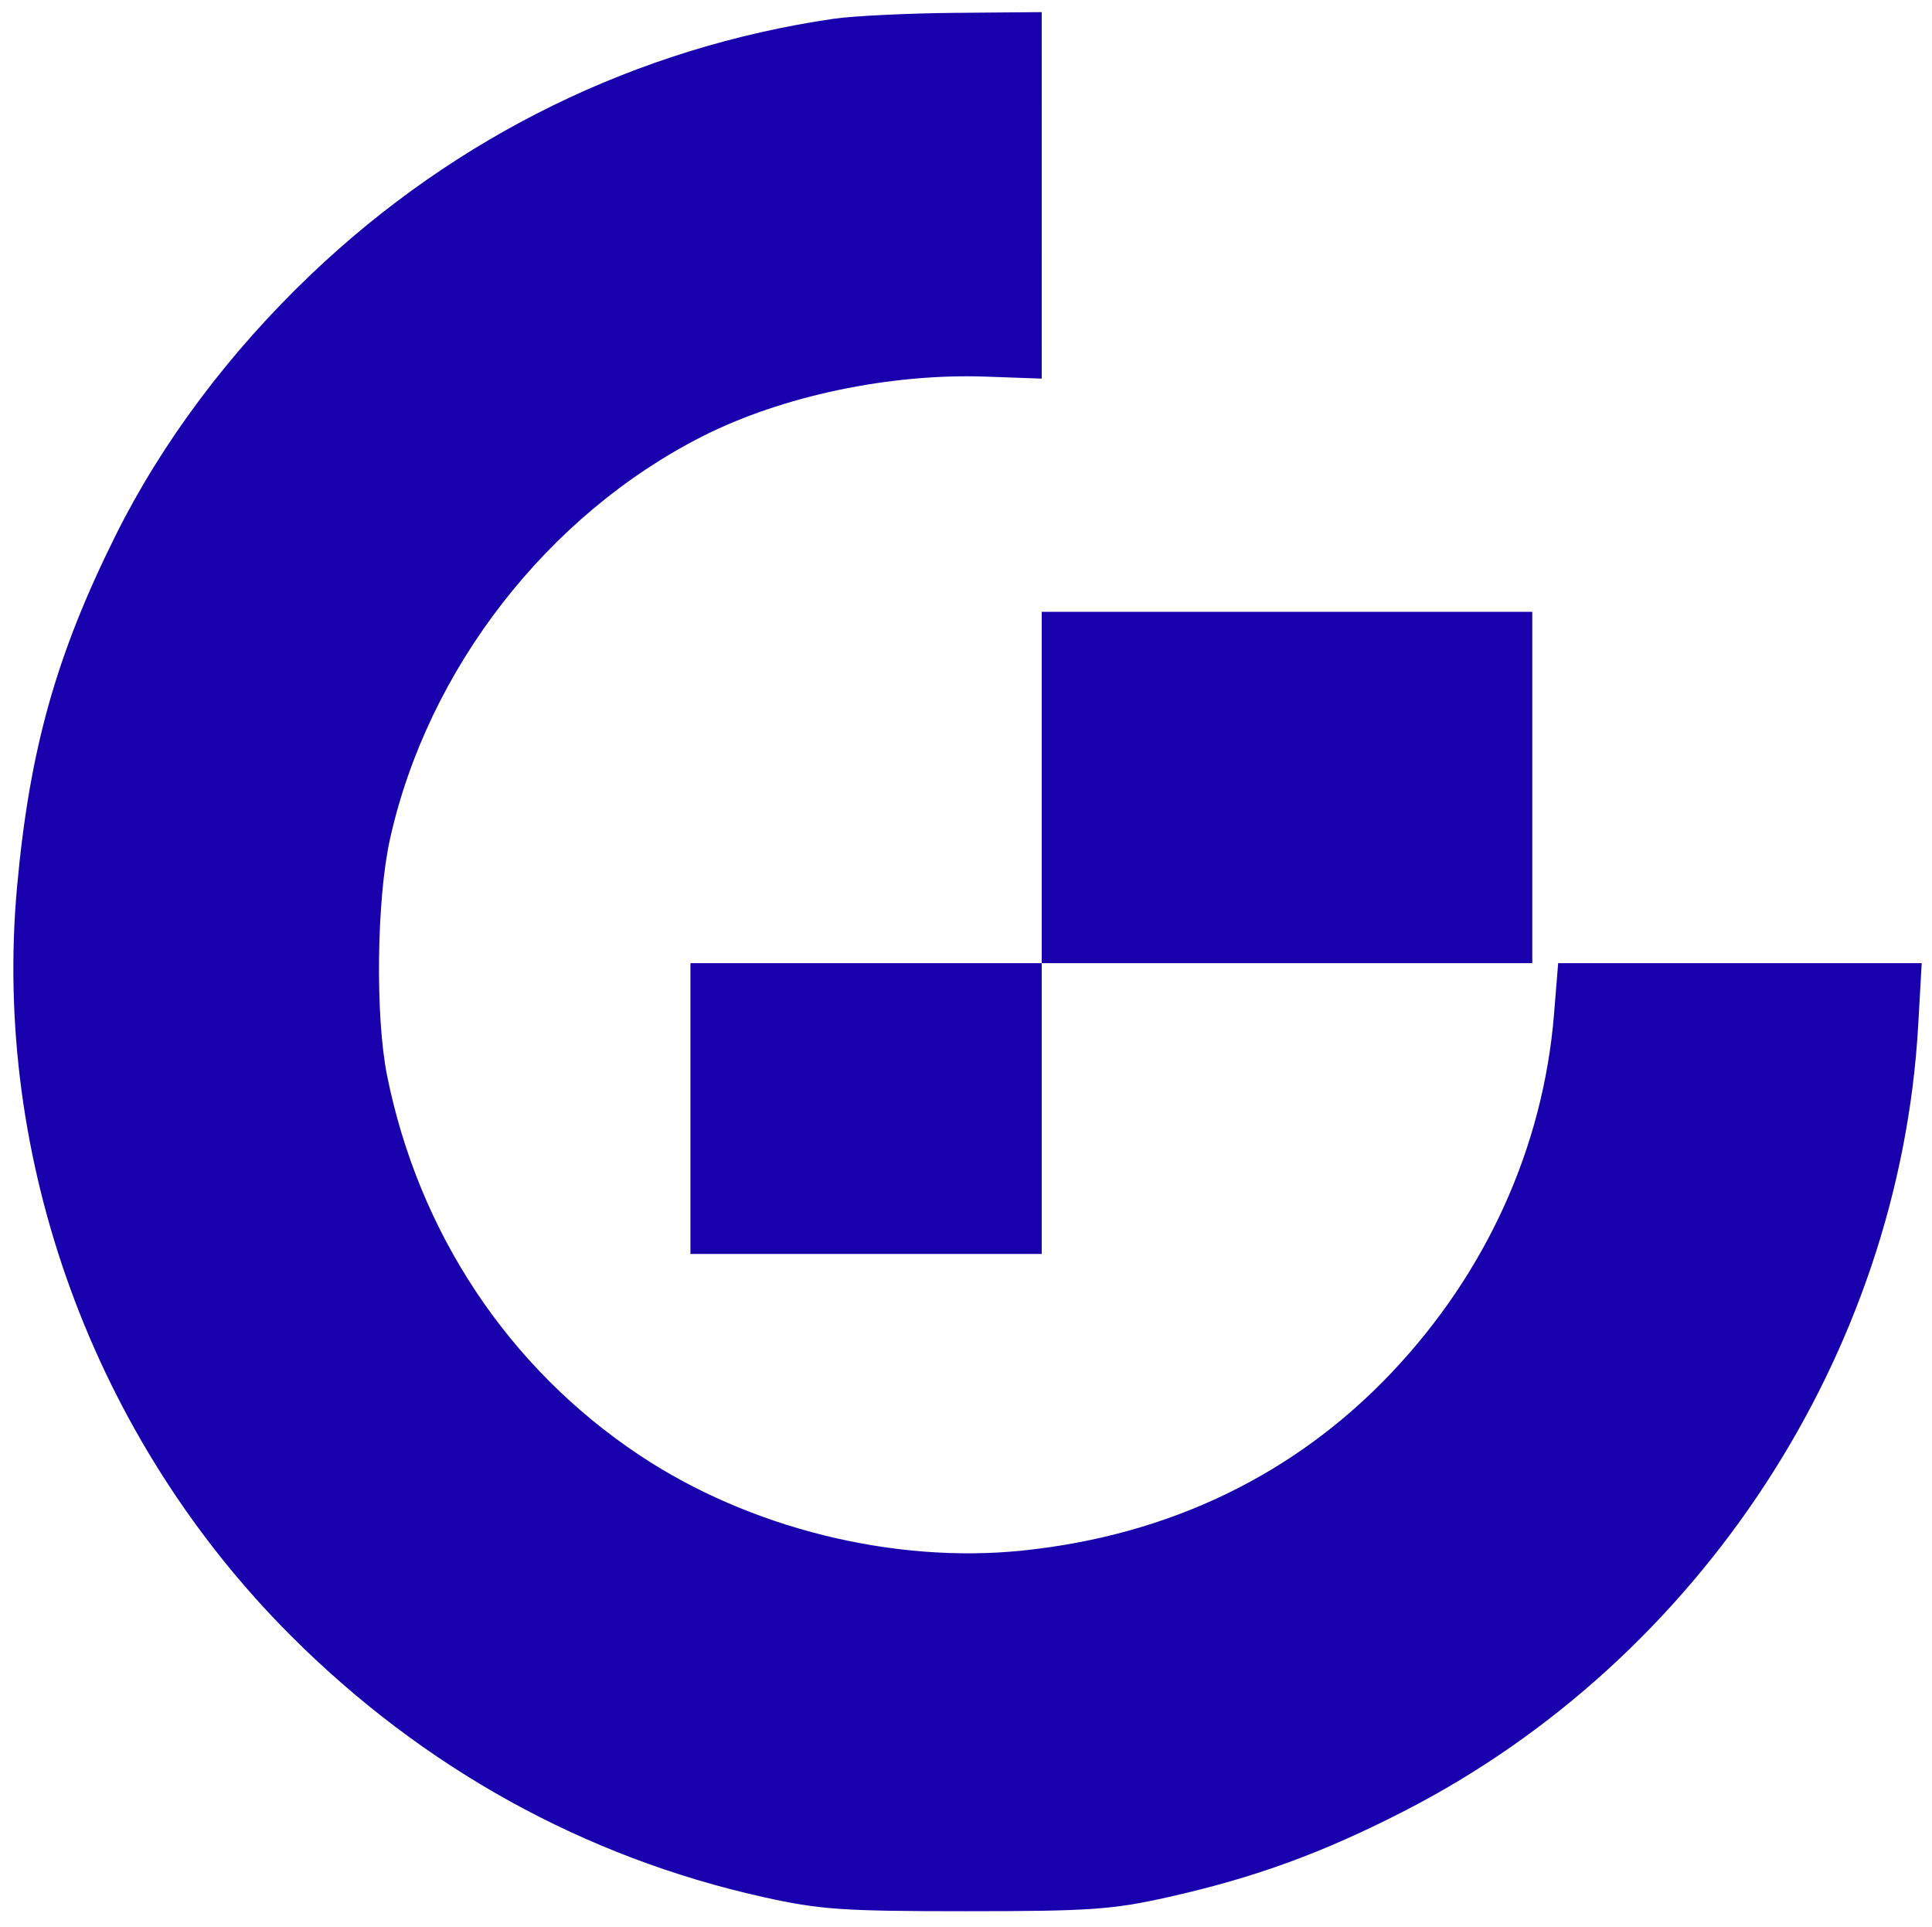
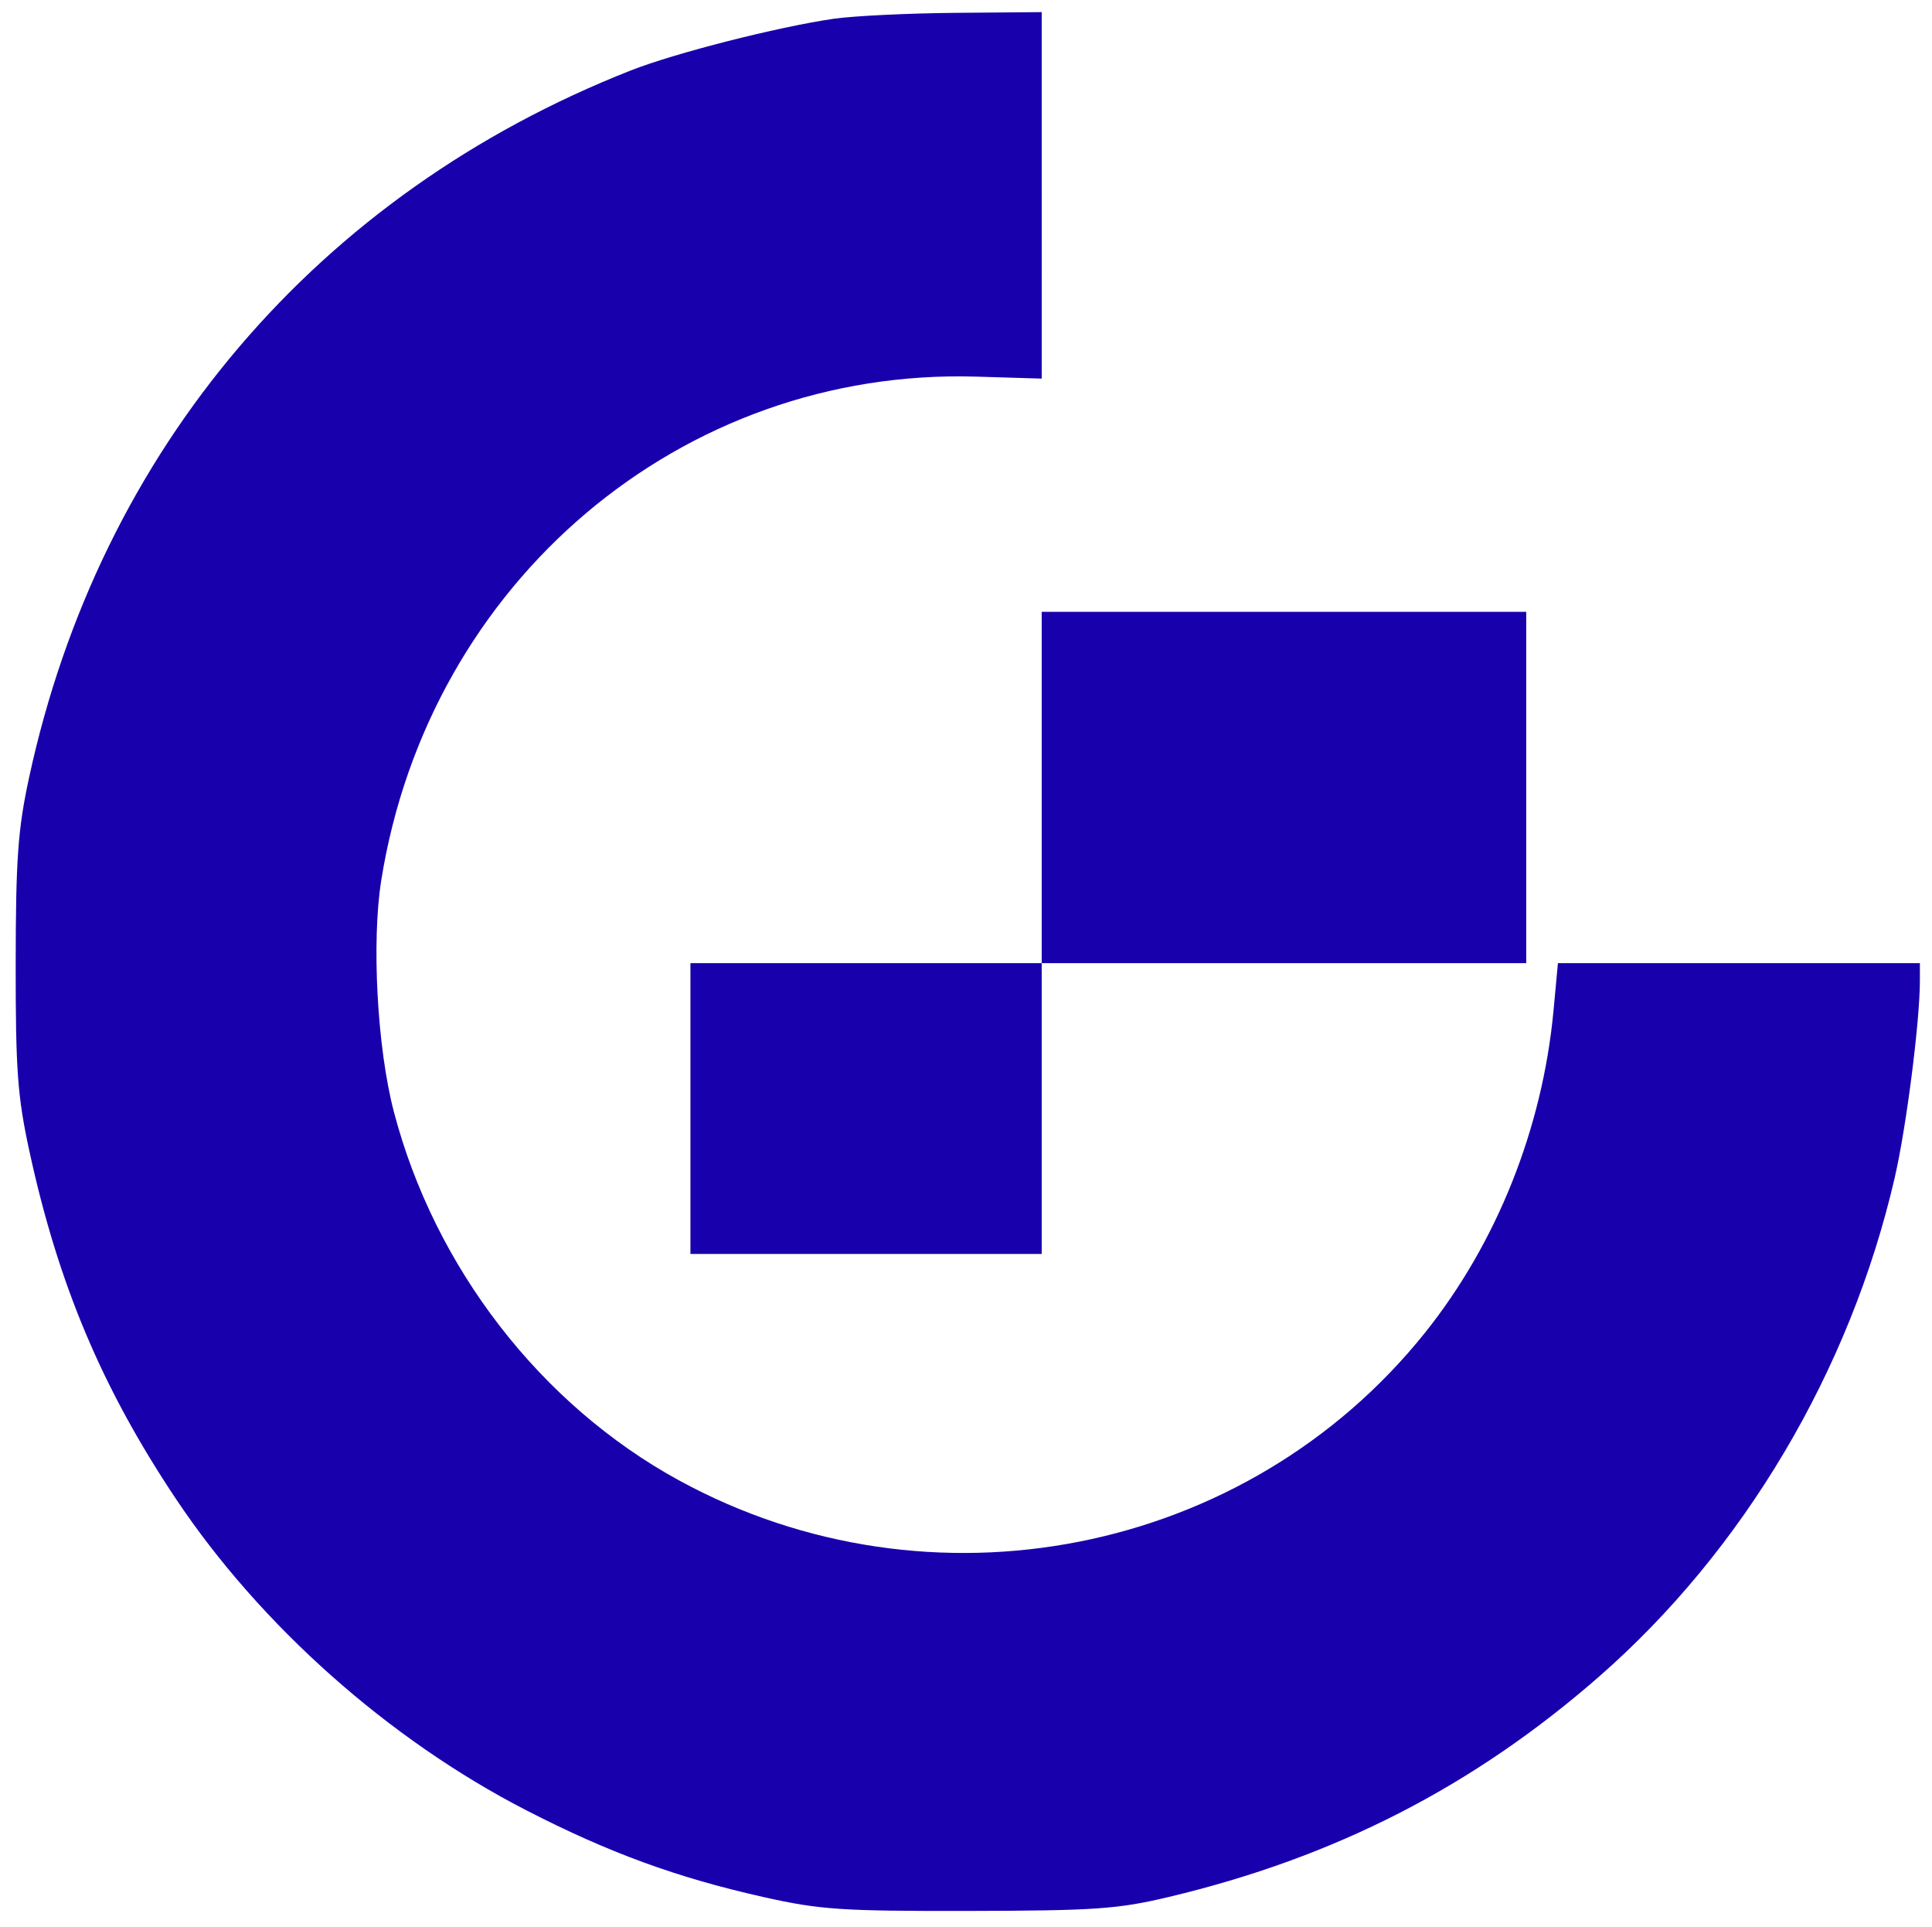
- <svg xmlns="http://www.w3.org/2000/svg" width="319" height="318" viewBox="1158 831 319 318" fill="#1800ad">
-   <path d="M 1295.632 834.101 C 1263.197 838.837, 1233.381 853.416, 1209.382 876.275 C 1195.842 889.171, 1184.709 904.046, 1177.030 919.500 C 1167.268 939.146, 1162.902 954.707, 1160.830 977.240 C 1156.673 1022.431, 1173.470 1068.451, 1206 1100.995 C 1227.857 1122.862, 1254.449 1137.578, 1284 1144.161 C 1293.337 1146.241, 1297.048 1146.500, 1317.500 1146.500 C 1337.925 1146.500, 1341.662 1146.240, 1350.881 1144.176 C 1365.230 1140.963, 1376.487 1136.848, 1390.117 1129.832 C 1438.763 1104.794, 1471.652 1054.419, 1474.721 1000.250 L 1475.301 990 1445.288 990 L 1415.275 990 1414.594 998.393 C 1412.810 1020.380, 1403.416 1041.095, 1387.725 1057.641 C 1371.767 1074.468, 1351.023 1084.461, 1326.856 1086.963 C 1305.503 1089.174, 1281.730 1083.270, 1263.658 1071.268 C 1241.990 1056.878, 1227.117 1034.521, 1221.903 1008.500 C 1219.946 998.733, 1220.189 979.408, 1222.394 969.500 C 1228.640 941.440, 1248.393 915.994, 1274 903.021 C 1287.122 896.373, 1304.974 892.613, 1320.752 893.172 L 1330.005 893.500 1330.002 863.250 L 1330 833 1315.750 833.122 C 1307.912 833.189, 1298.859 833.629, 1295.632 834.101 M 1330 961 L 1330 990 1301 990 L 1272 990 1272 1014 L 1272 1038 1301 1038 L 1330 1038 1330 1014 L 1330 990 1370.500 990 L 1411 990 1411 961 L 1411 932 1370.500 932 L 1330 932 1330 961 " fill-rule="evenodd" />
+ <svg xmlns="http://www.w3.org/2000/svg" width="319" height="318" viewBox="1259 831 319 318" fill="#1800ad">
+   <path d="M 1396.632 834.101 C 1387.343 835.457, 1370.452 839.760, 1363.171 842.624 C 1311.407 862.989, 1275.509 905.159, 1263.804 959.352 C 1261.956 967.911, 1261.609 972.710, 1261.591 990 C 1261.573 1007.635, 1261.888 1011.967, 1263.845 1021 C 1268.616 1043.019, 1275.869 1060.220, 1288.092 1078.498 C 1302.051 1099.375, 1323.192 1118.153, 1345.883 1129.832 C 1359.513 1136.848, 1370.770 1140.963, 1385.119 1144.176 C 1394.420 1146.258, 1397.945 1146.495, 1419 1146.453 C 1439.832 1146.411, 1443.579 1146.149, 1452 1144.145 C 1479.419 1137.620, 1502.276 1125.914, 1523.038 1107.762 C 1546.898 1086.902, 1564.469 1057.275, 1571.824 1025.500 C 1573.756 1017.155, 1576 999.632, 1576 992.894 L 1576 990 1546.117 990 L 1516.235 990 1515.515 997.750 C 1513.702 1017.264, 1506.137 1036.221, 1494.237 1051.067 C 1464.812 1087.777, 1412.609 1098.072, 1371.070 1075.356 C 1348.268 1062.887, 1330.759 1040.238, 1324.026 1014.500 C 1321.281 1004.008, 1320.328 986.490, 1321.950 976.323 C 1329.819 926.998, 1371.552 891.697, 1420.251 893.174 L 1431.002 893.500 1431.001 863.250 L 1431 833 1416.750 833.122 C 1408.912 833.189, 1399.859 833.629, 1396.632 834.101 M 1431 961 L 1431 990 1402 990 L 1373 990 1373 1014 L 1373 1038 1402 1038 L 1431 1038 1431 1014 L 1431 990 1471 990 L 1511 990 1511 961 L 1511 932 1471 932 L 1431 932 1431 961 " fill-rule="evenodd" />
</svg>
